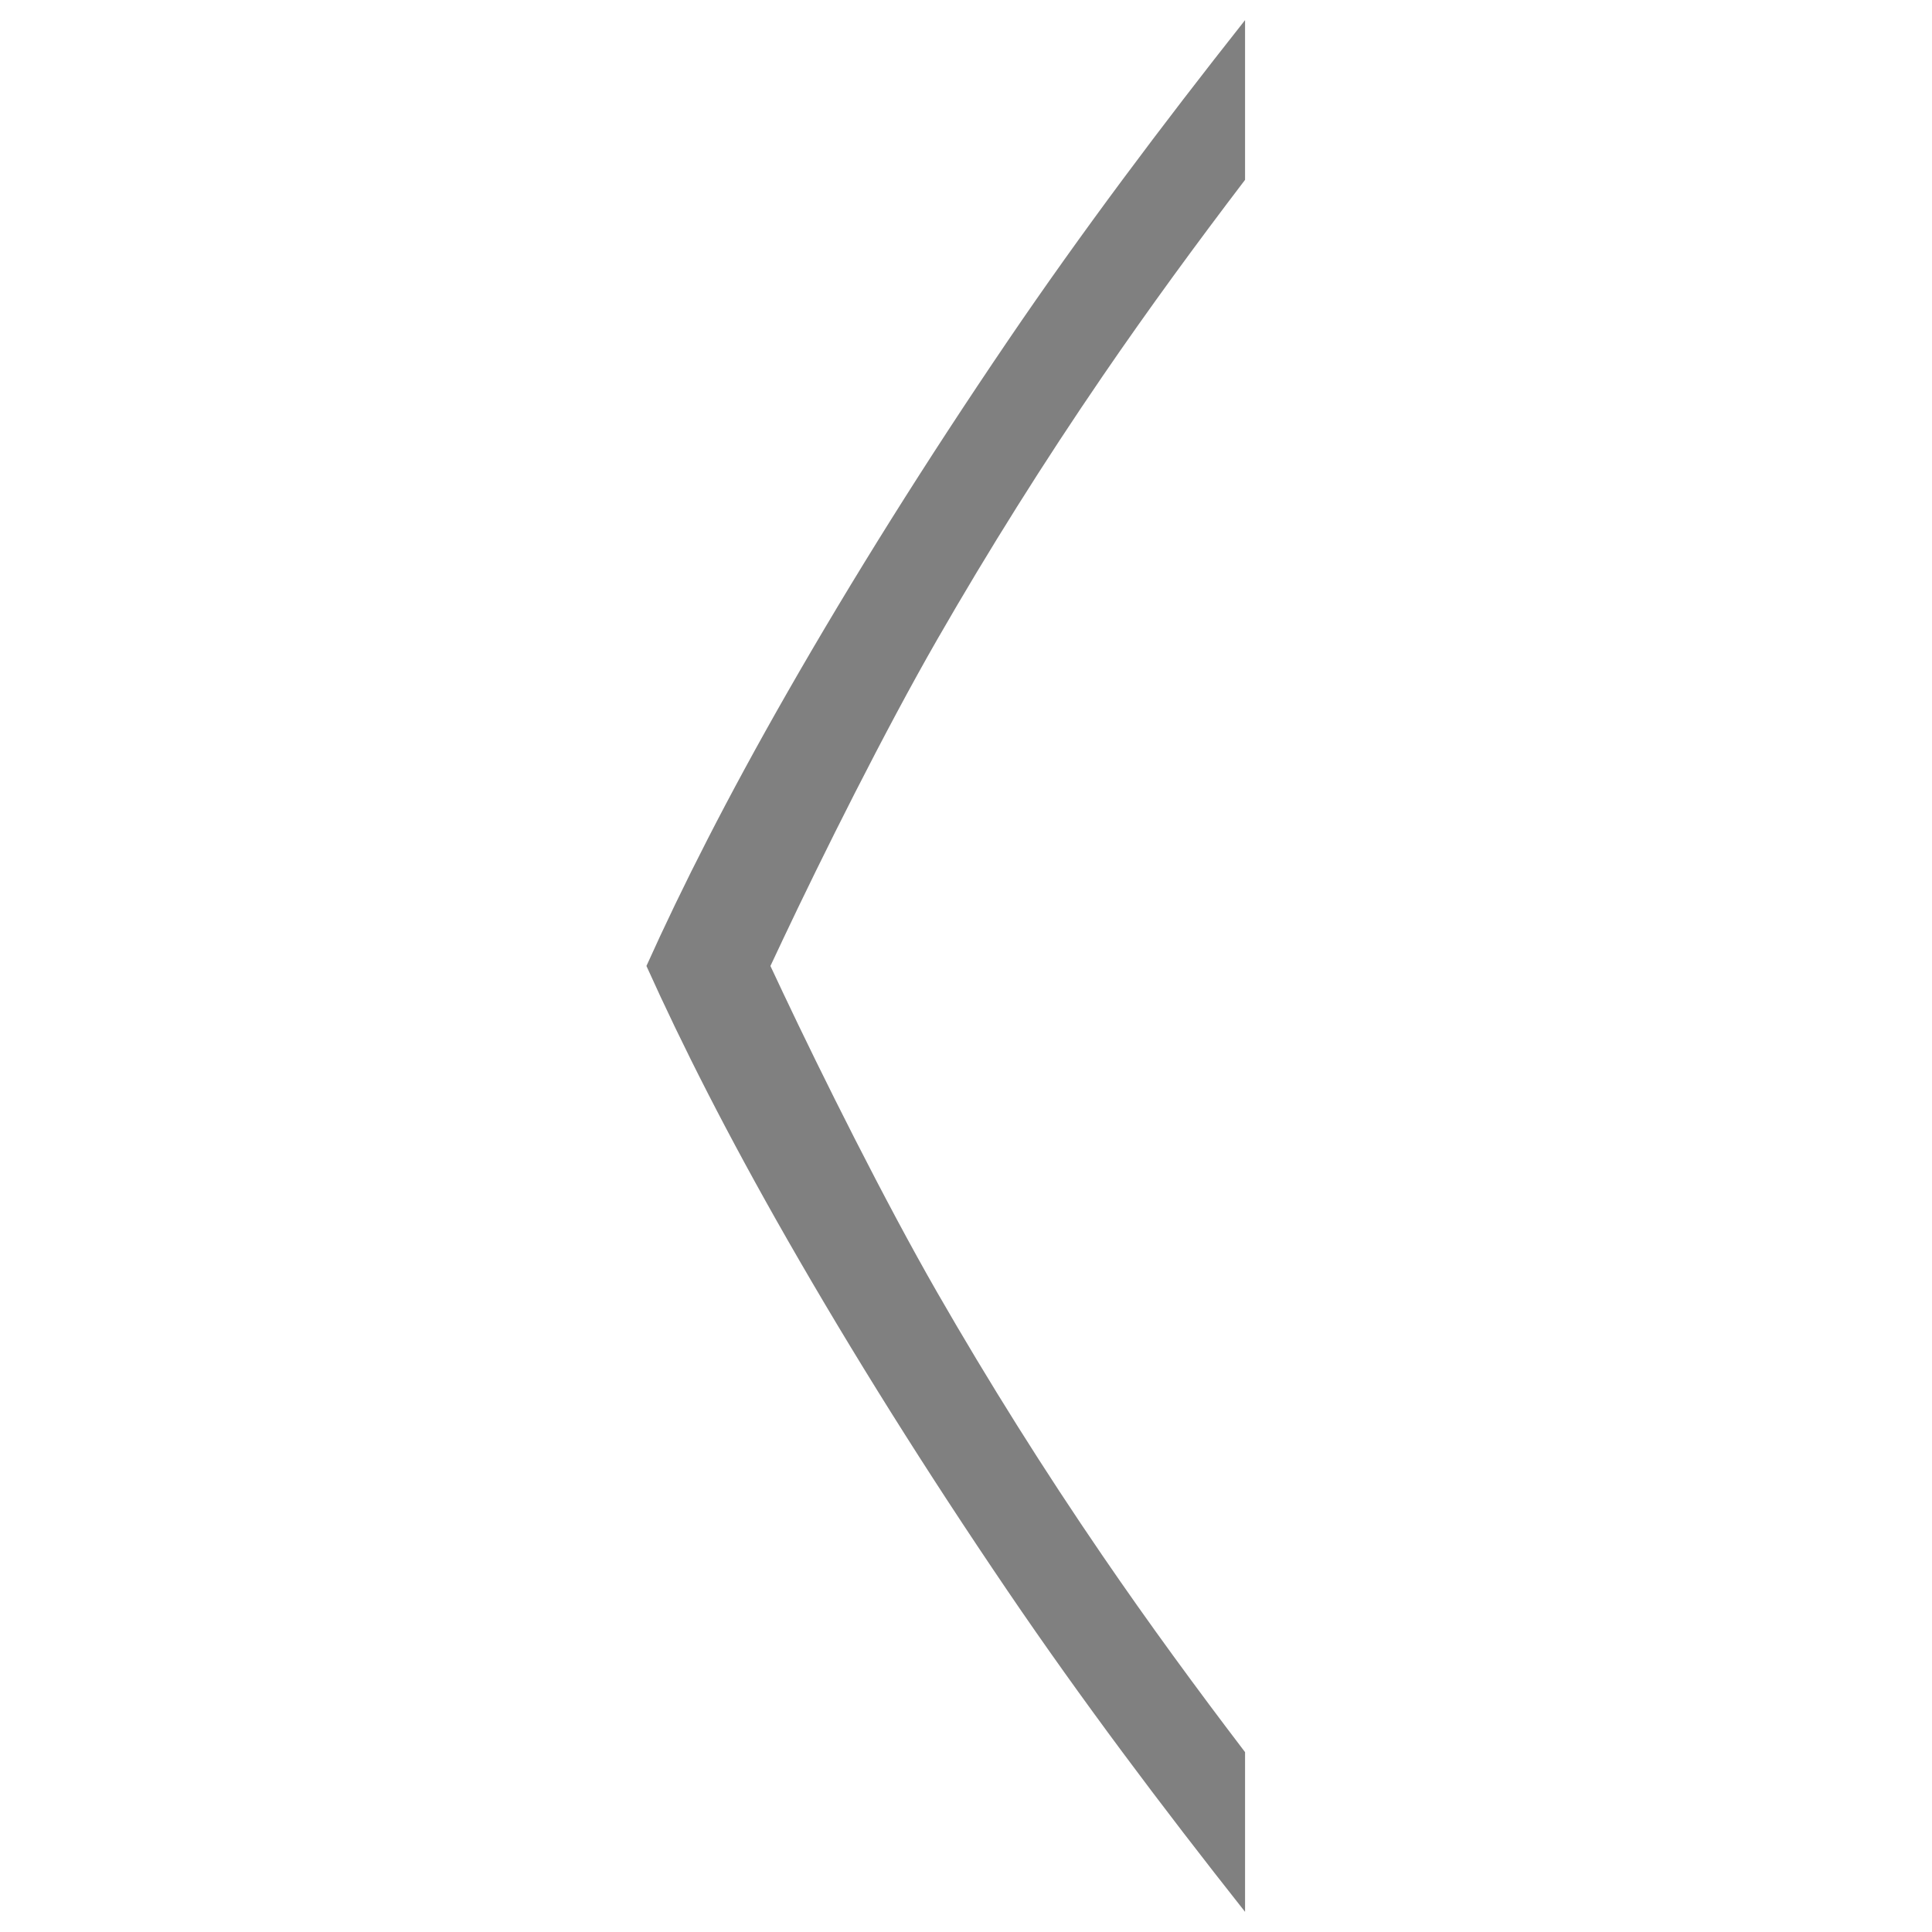
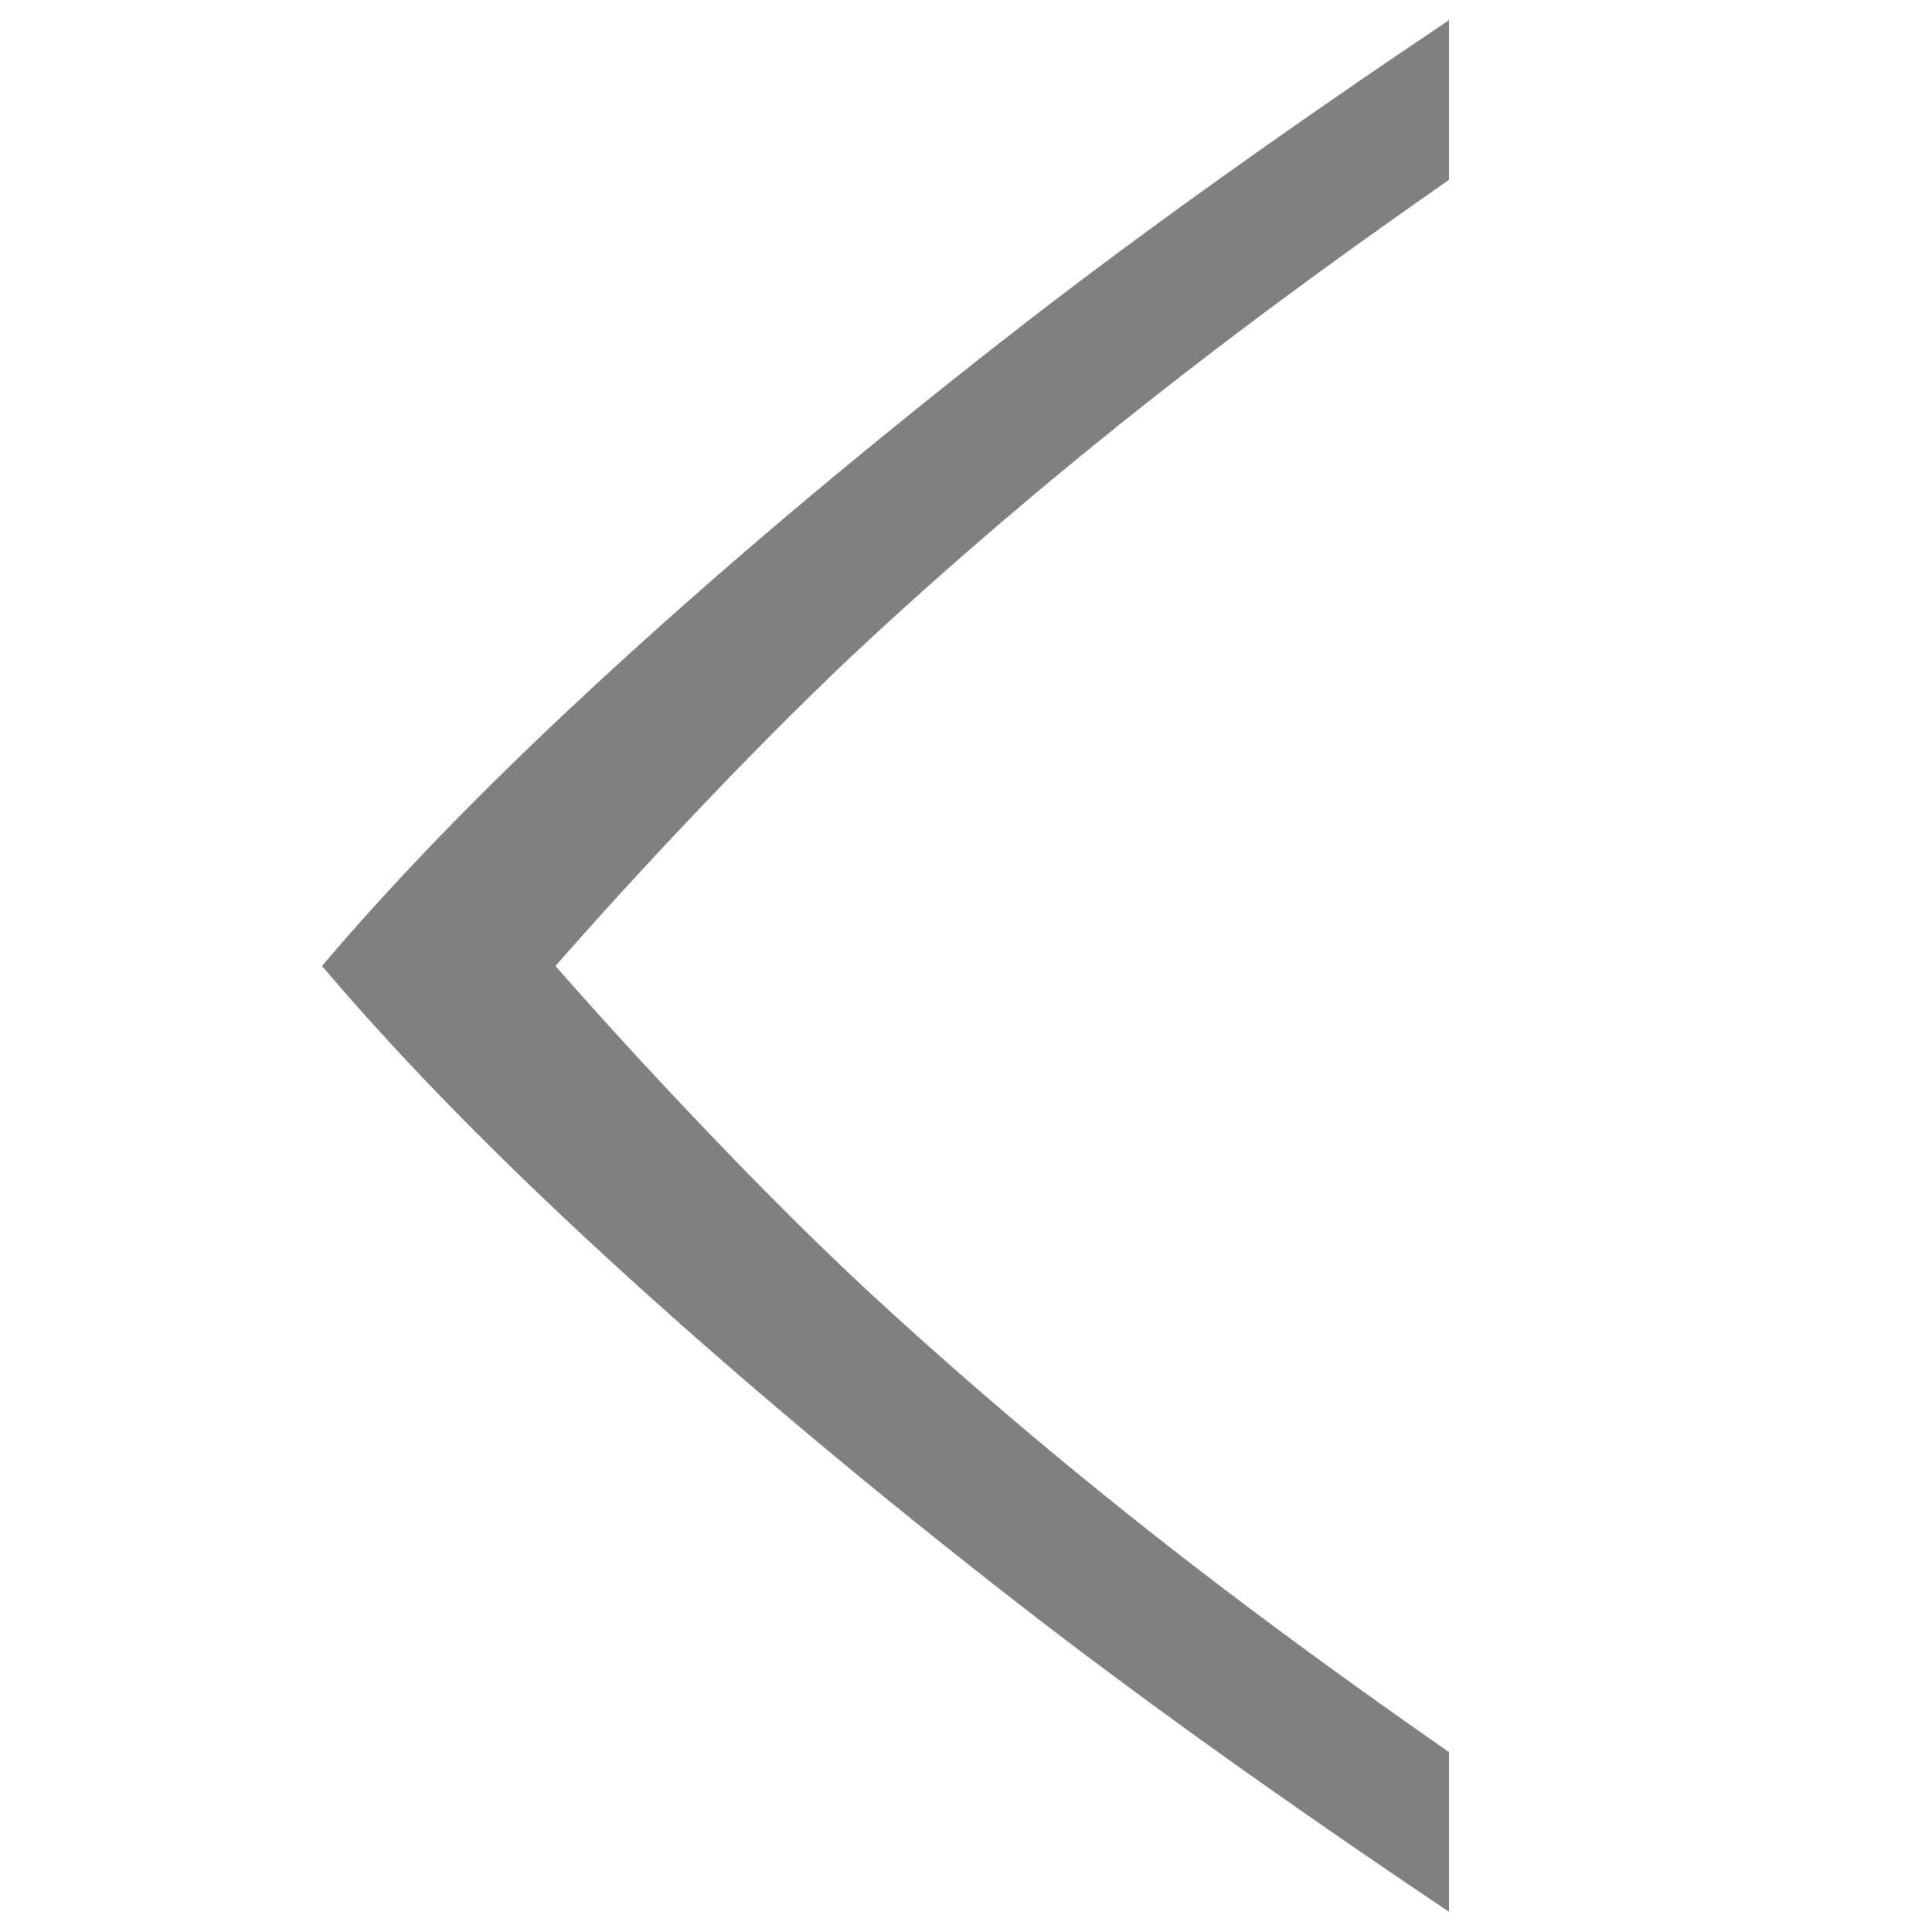
<svg xmlns="http://www.w3.org/2000/svg" width="96" height="96" id="svg4874" version="1.1" viewBox="0 0 96 96">
  <defs id="defs4876">
    <clipPath clipPathUnits="userSpaceOnUse" id="clipPath16">
      <path d="m 0,595.28 841.89,0 L 841.89,0 0,0 0,595.28 Z" id="path18" />
    </clipPath>
  </defs>
  <g id="layer1" transform="translate(67.85715,-78.50504)">
    <g id="layer1-695" transform="translate(-2.8652345e-6,-1.4294891e-5)">
      <g transform="matrix(0,-1,-1,0,373.5051,516.505)" id="g4845-27" style="display:inline">
        <g transform="matrix(-0.9996045,0,0,1,575.943,-611)" id="g4778-56">
          <g transform="matrix(-1,0,0,1,576,611)" id="g4780-75" style="display:inline">
-             <path style="display:inline;fill:#808080;fill-opacity:1;fill-rule:nonzero;stroke:none;stroke-width:1" d="m 437.002,379.496 c -5.247,4.145 -10.546,8.128 -15.945,11.791 -6.005,4.076 -11.832,7.726 -17.477,10.954 -5.209,2.978 -9.645,5.221 -13.595,7 -3.951,-1.78 -8.389,-4.021 -13.599,-7 -5.645,-3.228 -11.472,-6.878 -17.477,-10.954 -5.398,-3.663 -10.696,-7.647 -15.943,-11.791 l 7.939,0 c 3.151,2.4 6.381,4.768 9.755,7.075 4.265,2.917 8.629,5.656 13.091,8.219 4.528,2.601 10.751,5.706 15.009,7.715 l 0.002,0 1.222,0.575 1.222,-0.575 0.002,0 c 4.259,-2.009 10.481,-5.114 15.009,-7.715 4.462,-2.564 8.825,-5.302 13.091,-8.219 3.373,-2.307 6.604,-4.675 9.755,-7.075 l 7.941,0 z" id="path4265-0-4" />
+             <path style="display:inline;fill:#808080;fill-opacity:1;fill-rule:nonzero;stroke:none;stroke-width:1.372" d="m 437.002,369.362 c -5.247,7.803 -10.546,15.302 -15.945,22.199 -6.005,7.673 -11.832,14.545 -17.477,20.622 -5.209,5.607 -9.645,9.829 -13.595,13.179 -3.951,-3.351 -8.389,-7.571 -13.599,-13.179 -5.645,-6.077 -11.472,-12.948 -17.477,-20.622 -5.398,-6.896 -10.696,-14.396 -15.943,-22.199 h 7.939 c 3.151,4.519 6.381,8.977 9.755,13.32 4.265,5.492 8.629,10.648 13.091,15.474 4.528,4.897 10.751,10.743 15.009,14.525 h 0.002 l 1.222,1.083 1.222,-1.083 h 0.002 c 4.259,-3.782 10.481,-9.627 15.009,-14.525 4.462,-4.827 8.825,-9.982 13.091,-15.474 3.373,-4.343 6.604,-8.801 9.755,-13.32 h 7.941 z" id="path4265-0-4" />
            <rect style="color:#000000;display:inline;overflow:visible;visibility:visible;fill:none;stroke:none;stroke-width:4;marker:none;enable-background:accumulate" id="rect4782-01" width="96.038" height="96" x="-438.002" y="345.362" transform="scale(-1,1)" />
          </g>
        </g>
      </g>
    </g>
  </g>
</svg>
